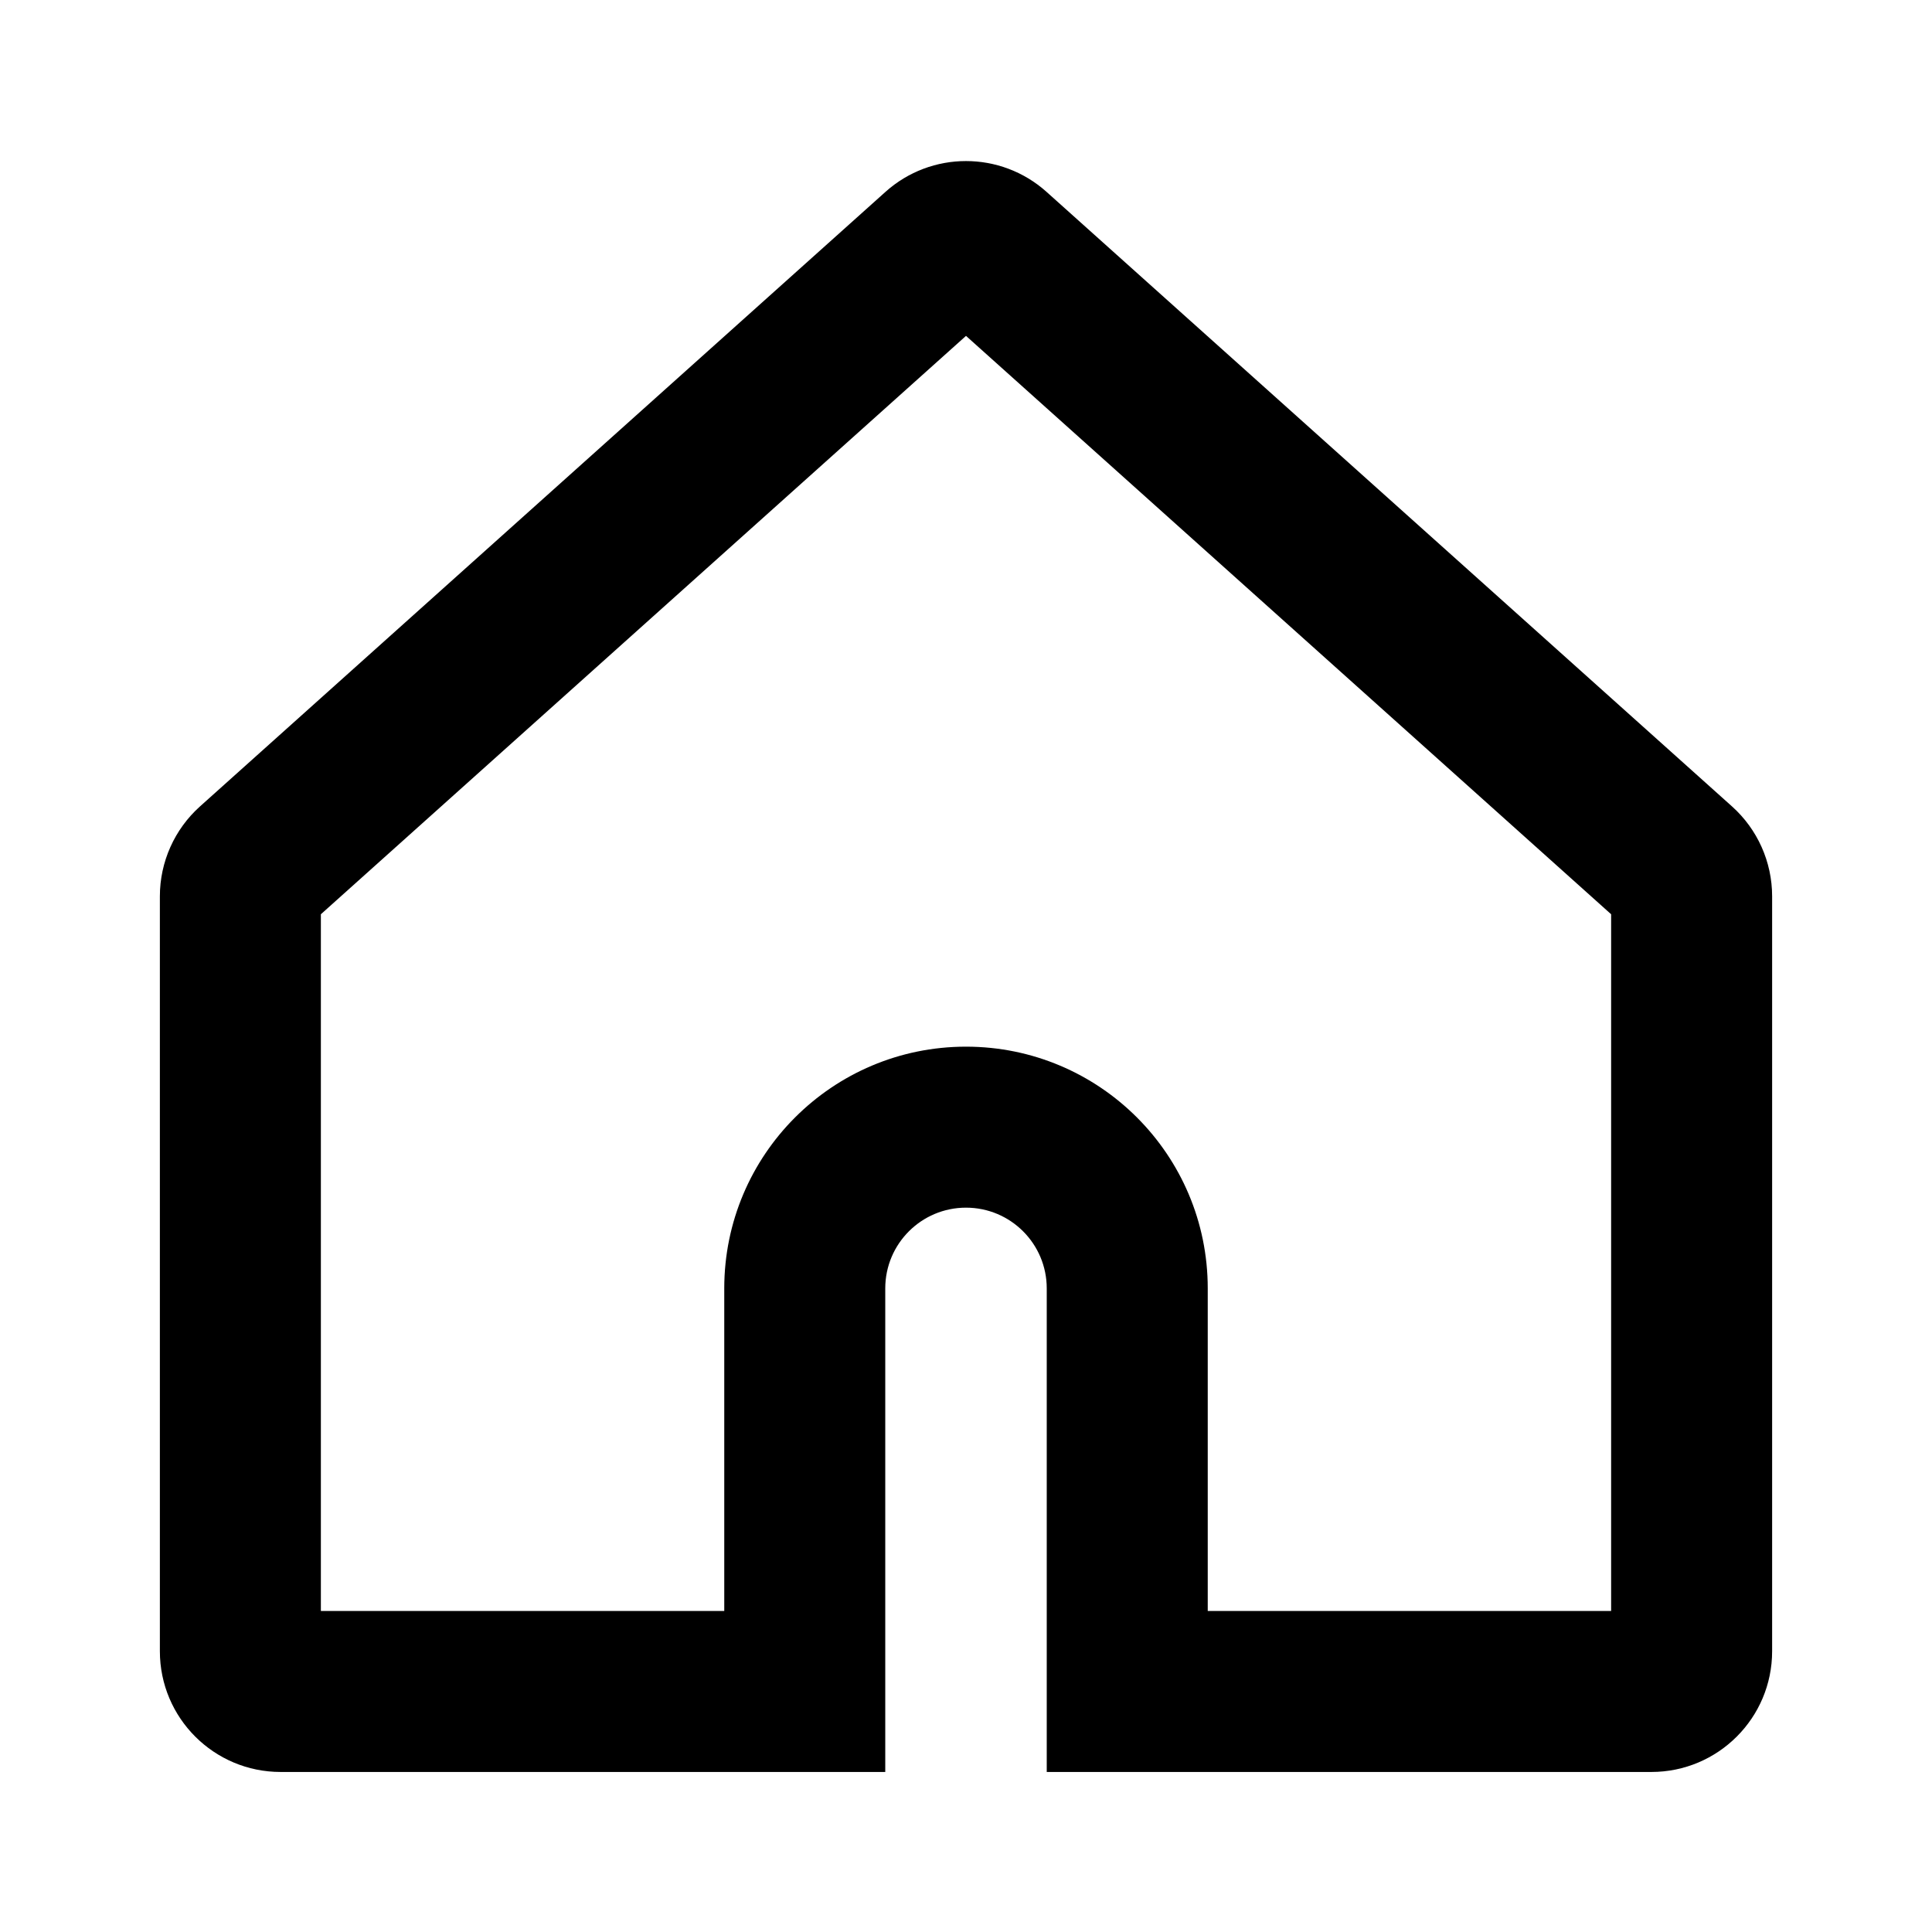
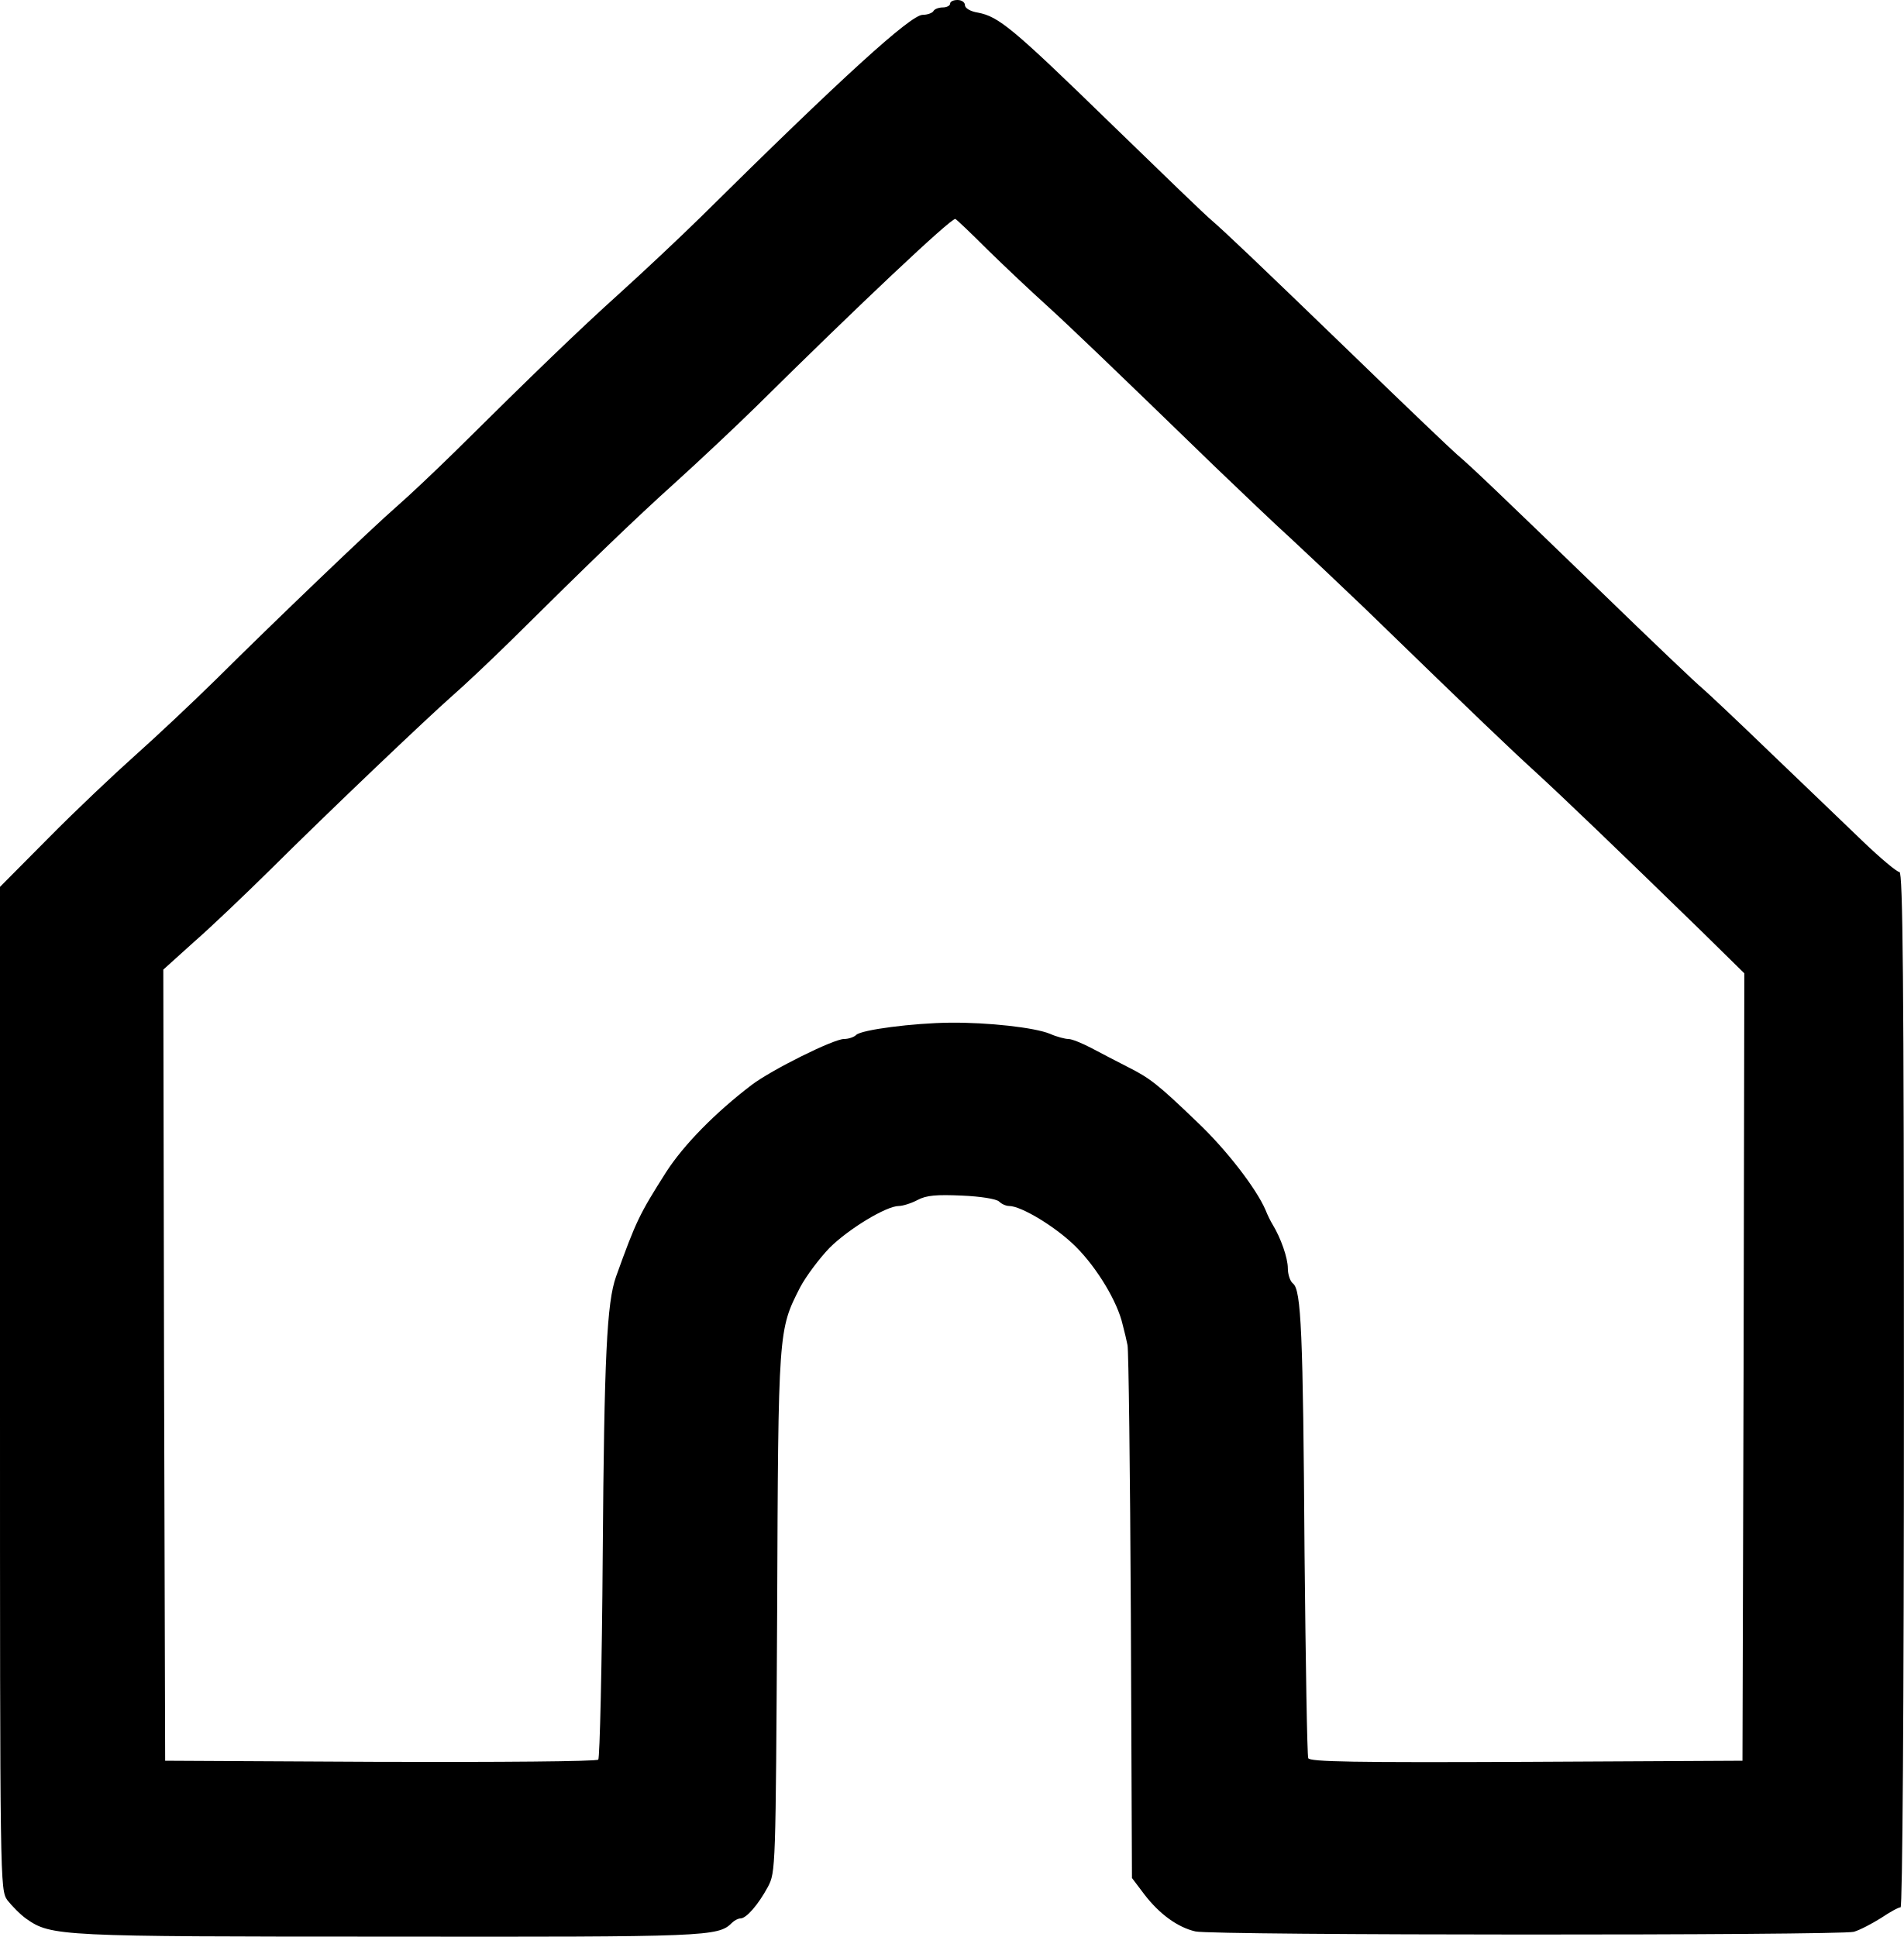
- <svg xmlns="http://www.w3.org/2000/svg" width="24" height="24" viewBox="0 0 24 24" fill="none">
-   <path d="M3.153 10.761L3.82 11.506L3.82 11.506L3.153 10.761ZM3.486 21.012L3.486 22.012L3.486 22.012L3.486 21.012ZM9.997 21.012L9.997 22.012L10.997 22.012V21.012H9.997ZM14.003 21.012H13.003V22.012L14.003 22.012L14.003 21.012ZM20.514 21.012L20.514 22.012H20.514V21.012ZM20.847 10.761L20.18 11.506L20.18 11.506L20.847 10.761ZM12.334 3.128L13.001 2.384L13.001 2.384L12.334 3.128ZM11.666 3.128L10.999 2.384L10.999 2.384L11.666 3.128ZM3.986 11.134C3.986 11.276 3.926 11.411 3.82 11.506L2.485 10.017C2.168 10.301 1.986 10.707 1.986 11.134H3.986ZM3.986 20.512V11.134H1.986V20.512H3.986ZM3.486 20.012C3.763 20.012 3.986 20.236 3.986 20.512H1.986C1.986 21.341 2.658 22.012 3.486 22.012V20.012ZM9.997 20.012L3.486 20.012L3.486 22.012L9.997 22.012L9.997 20.012ZM10.997 21.012V16.005H8.997V21.012H10.997ZM10.997 16.005C10.997 15.451 11.446 15.002 12 15.002V13.002C10.341 13.002 8.997 14.346 8.997 16.005H10.997ZM12 15.002C12.554 15.002 13.003 15.451 13.003 16.005H15.003C15.003 14.346 13.659 13.002 12 13.002V15.002ZM13.003 16.005V21.012H15.003V16.005H13.003ZM20.514 20.012L14.003 20.012L14.003 22.012L20.514 22.012L20.514 20.012ZM20.014 20.512C20.014 20.236 20.237 20.012 20.514 20.012V22.012C21.342 22.012 22.014 21.341 22.014 20.512H20.014ZM20.014 11.134V20.512H22.014V11.134H20.014ZM20.18 11.506C20.074 11.411 20.014 11.276 20.014 11.134H22.014C22.014 10.707 21.832 10.301 21.515 10.017L20.18 11.506ZM11.666 3.873L20.18 11.506L21.515 10.017L13.001 2.384L11.666 3.873ZM12.334 3.873C12.144 4.043 11.856 4.043 11.666 3.873L13.001 2.384C12.431 1.873 11.568 1.873 10.999 2.384L12.334 3.873ZM3.82 11.506L12.334 3.873L10.999 2.384L2.485 10.017L3.82 11.506Z" fill="black" />
+ <svg xmlns="http://www.w3.org/2000/svg" version="1.0" width="513pt" height="522pt" viewBox="0 0 513 522" preserveAspectRatio="xMidYMid meet">
+   <g transform="translate(0,522) scale(0.1,-0.1)" fill="#000000" stroke="none">
+     <path d="M2560 5210 c0 -5 -9 -10 -19 -10 -11 0 -23 -4 -26 -10 -3 -5 -16 -10 -29 -10 -32 0 -215 -166 -599 -546 -56 -55 -154 -147 -217 -204 -111 -100 -231 -216 -443 -426 -56 -55 -127 -122 -157 -148 -68 -59 -332 -312 -488 -467 -64 -63 -162 -155 -217 -204 -55 -49 -160 -148 -233 -222 l-132 -133 0 -1351 c0 -1344 0 -1351 20 -1380 12 -15 34 -38 51 -50 67 -47 89 -48 979 -48 857 -1 885 0 922 37 7 7 17 12 23 12 16 0 48 37 74 85 21 40 21 46 25 740 3 764 3 760 62 876 16 30 52 78 79 106 51 51 153 113 187 113 10 0 33 7 50 16 24 13 52 15 120 12 49 -2 93 -9 100 -16 7 -7 19 -12 27 -12 33 0 127 -57 180 -110 57 -57 112 -148 126 -210 5 -19 11 -44 13 -55 3 -11 7 -339 9 -728 l3 -708 34 -45 c40 -52 89 -88 137 -99 45 -11 1735 -11 1774 -1 17 5 49 22 73 37 24 16 47 29 53 29 5 0 9 521 9 1395 0 1109 -3 1395 -12 1395 -7 0 -51 37 -98 82 -47 45 -158 152 -247 237 -89 86 -173 165 -186 176 -14 11 -139 130 -278 265 -268 259 -345 333 -383 365 -13 11 -138 130 -277 265 -270 261 -345 332 -384 366 -14 11 -137 130 -274 263 -264 257 -300 286 -356 297 -20 3 -35 12 -35 20 0 8 -9 14 -20 14 -11 0 -20 -4 -20 -10z m101 -663 c46 -45 117 -112 157 -148 69 -63 161 -151 457 -438 72 -69 163 -156 203 -192 40 -37 130 -122 200 -189 310 -301 392 -379 460 -441 72 -66 216 -204 445 -427 l117 -115 -2 -1061 -3 -1061 -583 -3 c-461 -2 -584 0 -587 10 -3 7 -7 256 -10 553 -4 597 -9 708 -31 726 -8 6 -14 25 -14 41 0 28 -19 82 -41 118 -5 8 -14 26 -19 39 -25 58 -105 162 -183 236 -108 104 -129 120 -191 151 -28 14 -71 37 -96 50 -25 13 -52 24 -61 24 -9 0 -32 6 -50 14 -41 17 -167 31 -269 30 -99 -1 -239 -19 -253 -33 -6 -6 -21 -11 -33 -11 -28 0 -195 -83 -249 -124 -97 -74 -183 -161 -231 -236 -71 -112 -80 -130 -134 -280 -25 -70 -32 -215 -36 -750 -2 -299 -8 -548 -12 -552 -5 -5 -269 -7 -588 -6 l-579 3 -3 1066 -2 1066 82 74 c46 40 138 128 205 194 165 164 426 412 493 471 30 26 101 93 157 148 212 210 332 326 443 426 63 57 161 149 217 204 279 276 523 506 537 506 2 0 41 -37 87 -83z" />
+   </g>
</svg>
